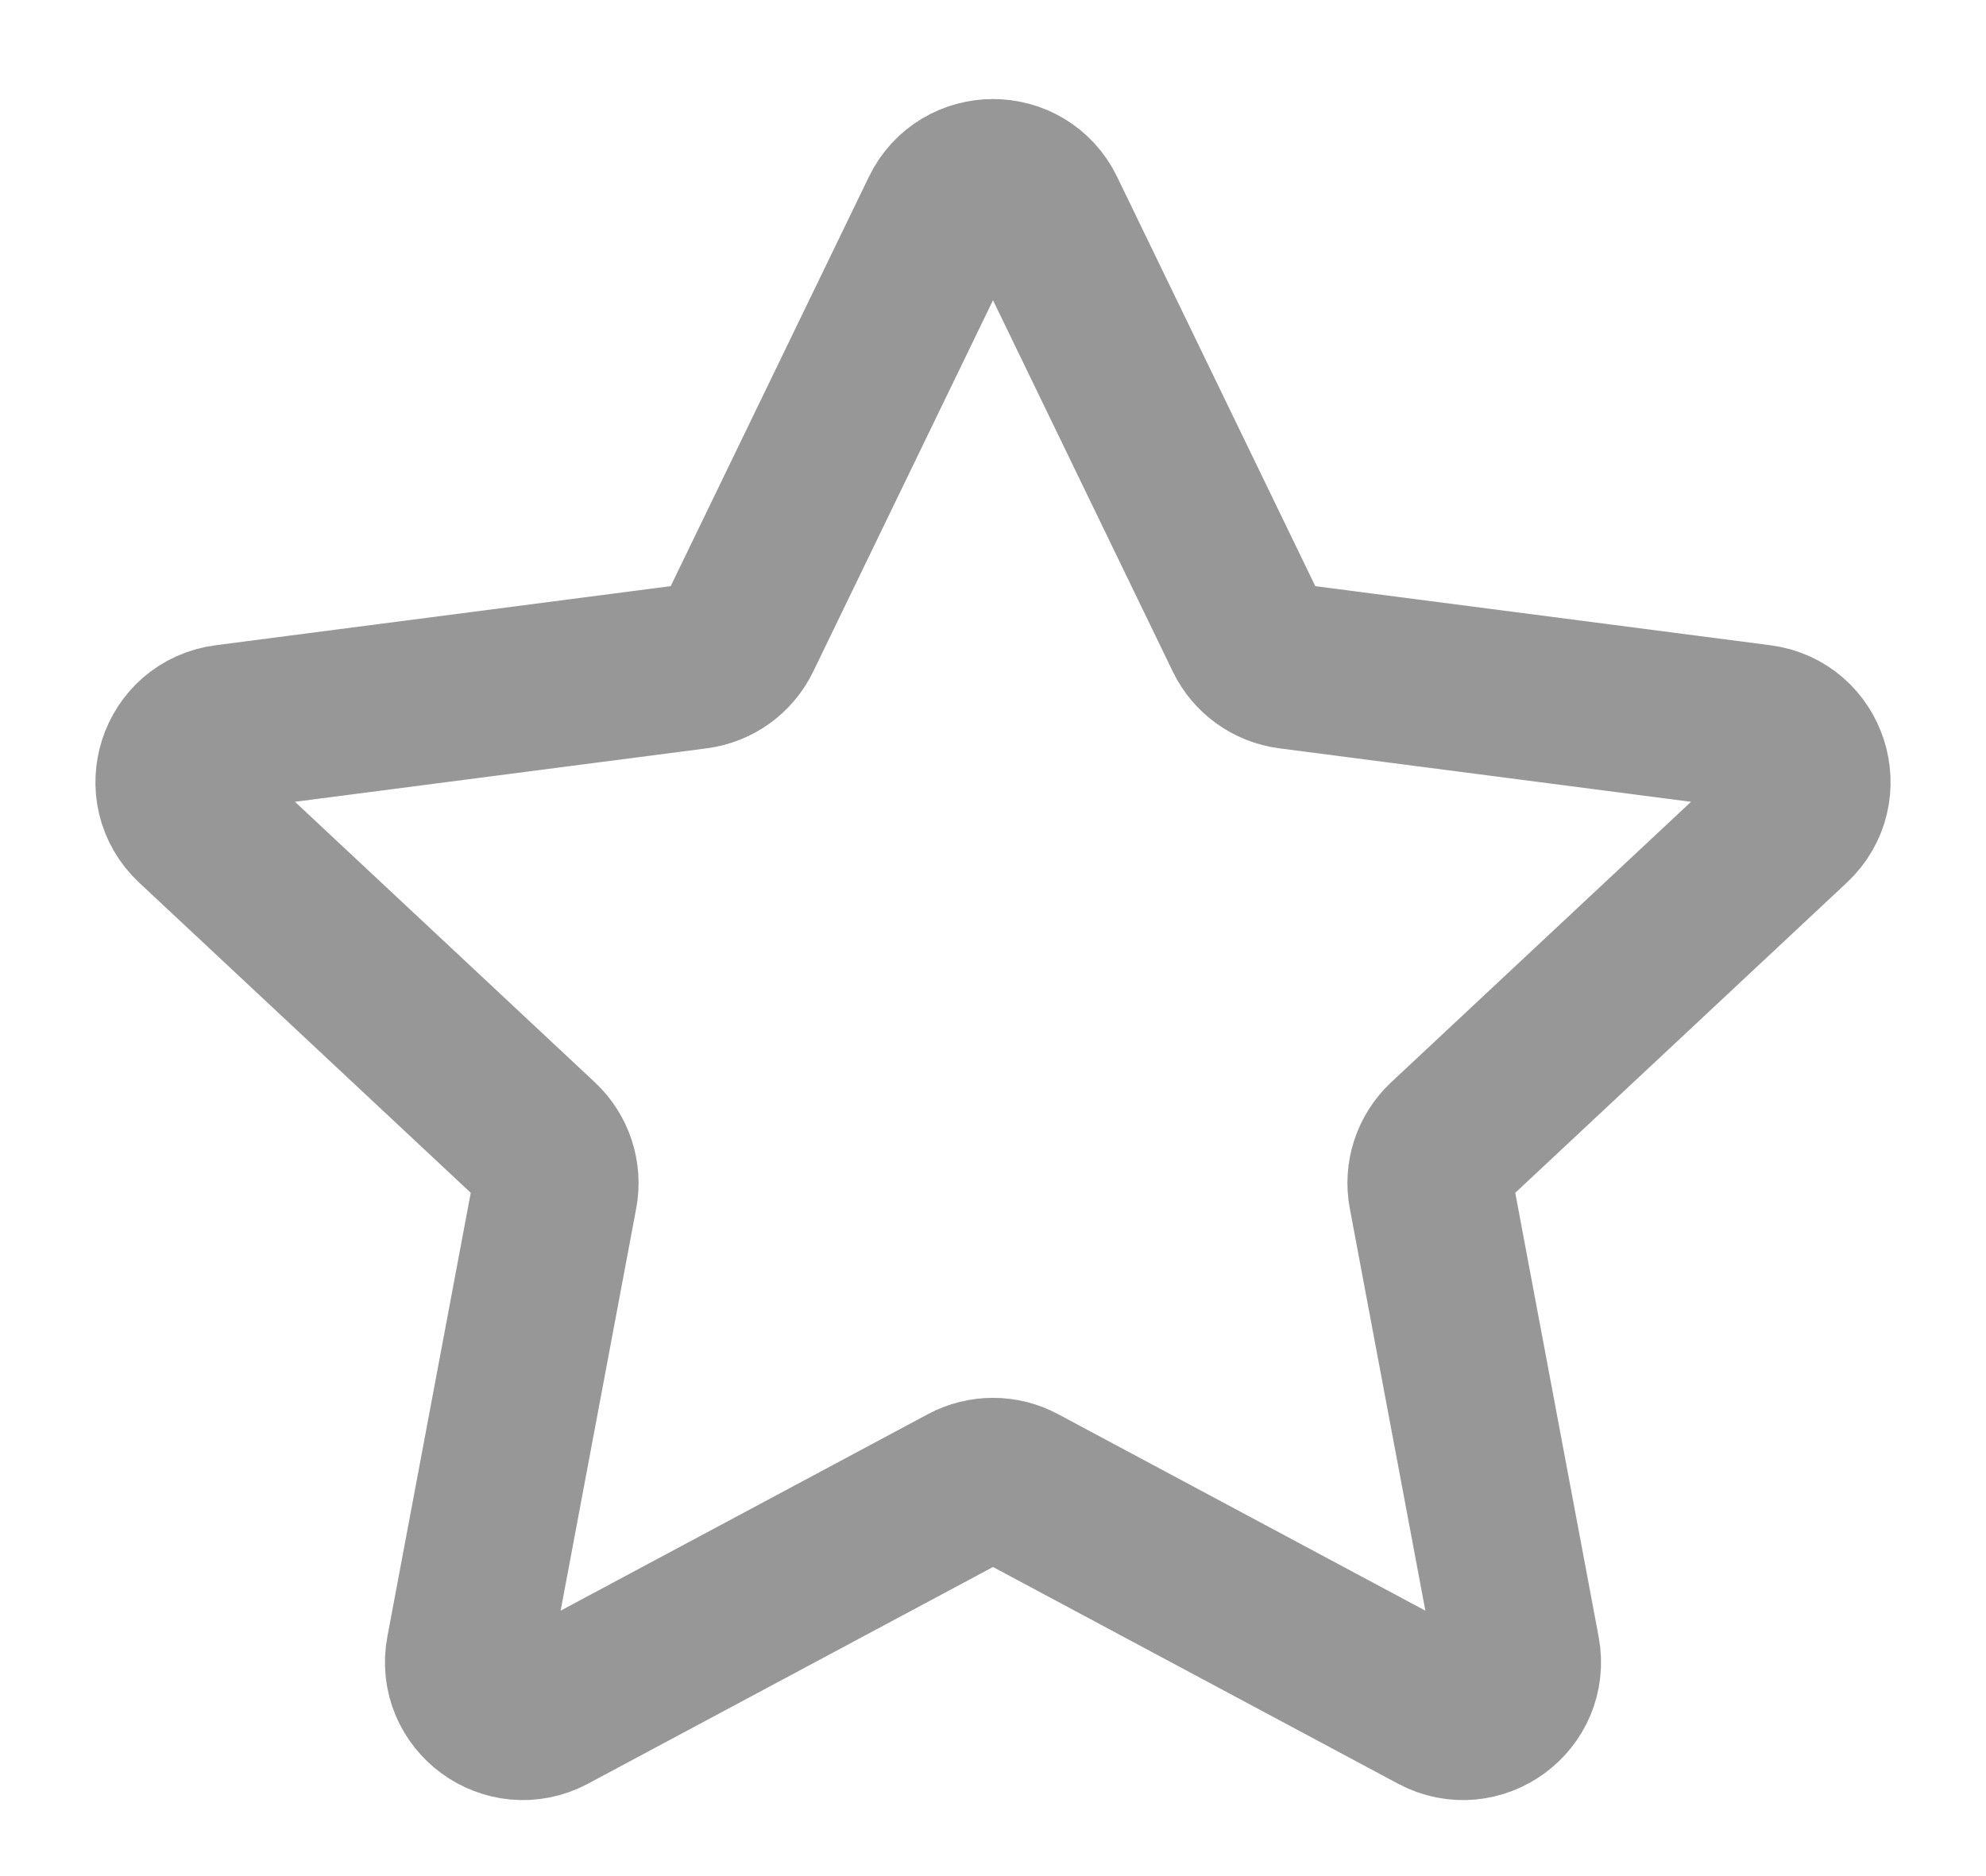
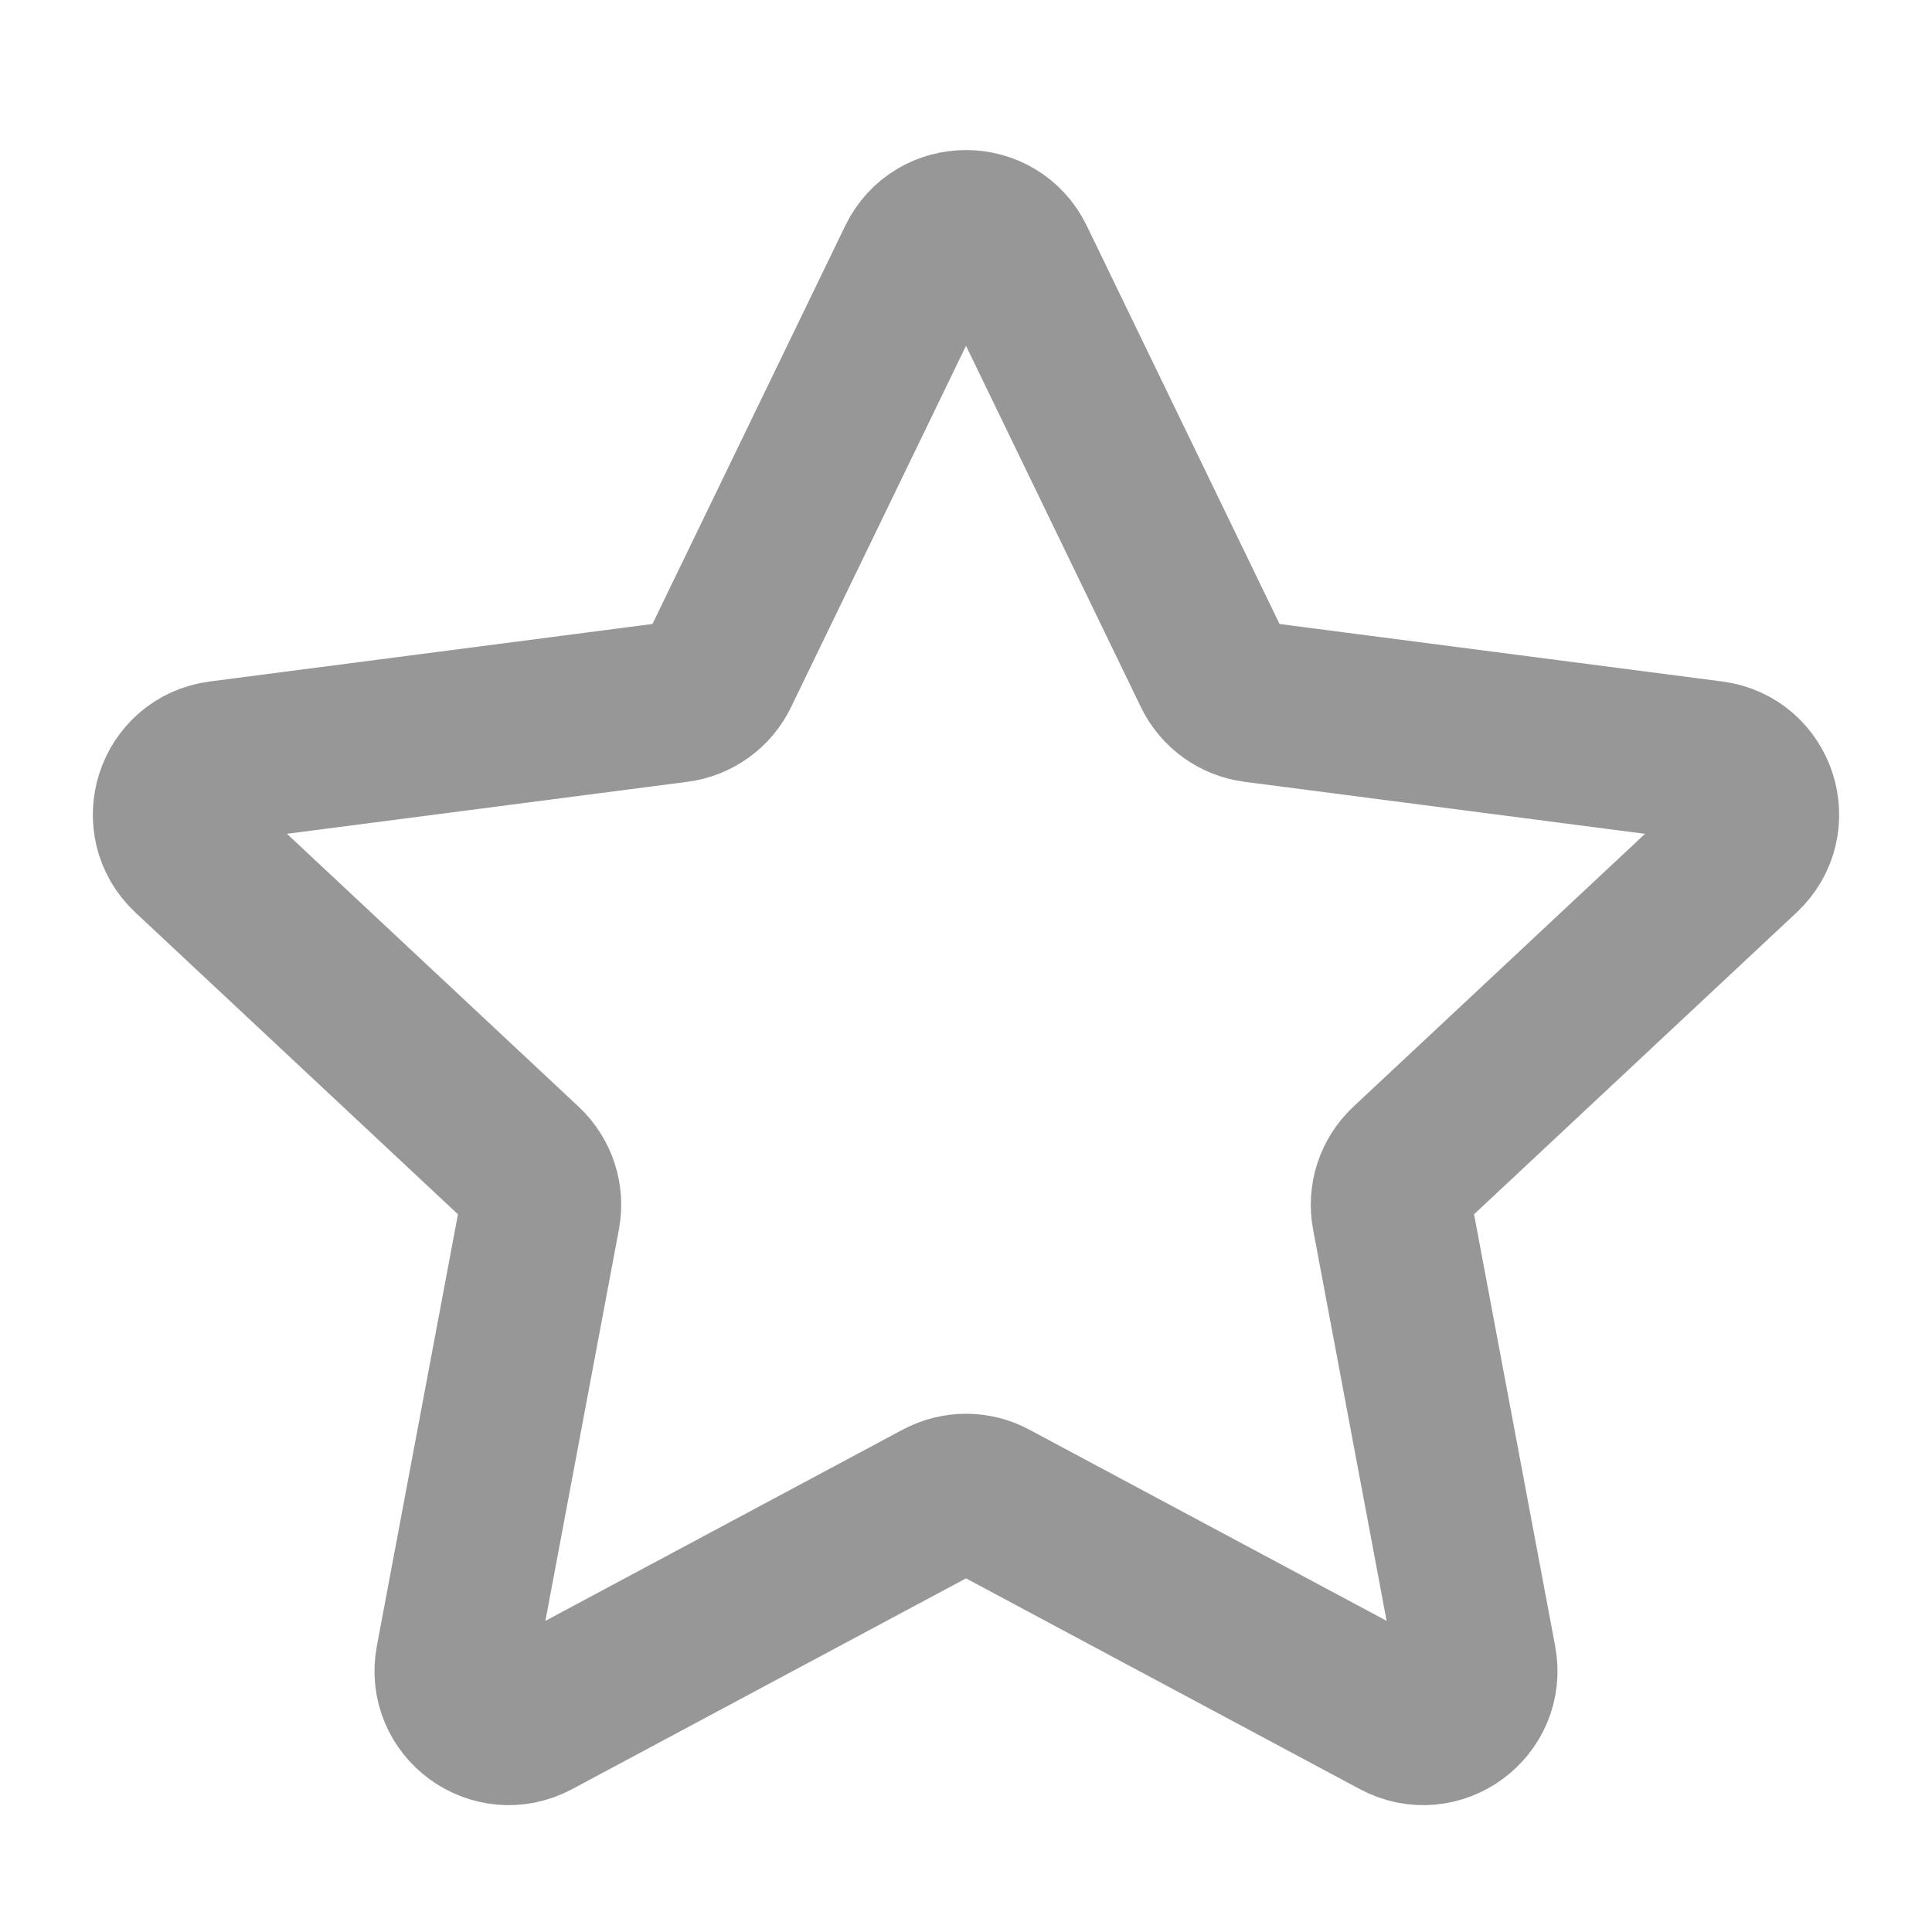
- <svg xmlns="http://www.w3.org/2000/svg" width="18" height="17" viewBox="0 0 18 17" fill="none">
+ <svg xmlns="http://www.w3.org/2000/svg" width="20" height="20" viewBox="0 0 18 17" fill="none">
  <path d="M8.55 1.93C8.732 1.554 9.268 1.554 9.45 1.93L11.305 5.762C11.378 5.913 11.523 6.018 11.691 6.04L15.949 6.593C16.368 6.647 16.535 7.165 16.226 7.454L13.12 10.36C12.996 10.477 12.939 10.649 12.971 10.817L13.752 14.975C13.829 15.387 13.395 15.706 13.024 15.508L9.236 13.481C9.089 13.402 8.912 13.402 8.764 13.481L4.976 15.508C4.605 15.706 4.171 15.387 4.248 14.975L5.029 10.817C5.061 10.649 5.004 10.477 4.88 10.36L1.774 7.454C1.465 7.165 1.632 6.647 2.051 6.593L6.309 6.04C6.477 6.018 6.622 5.913 6.695 5.762L8.55 1.93Z" stroke="#979797" stroke-width="1.5" stroke-linecap="round" stroke-linejoin="round" />
</svg>
